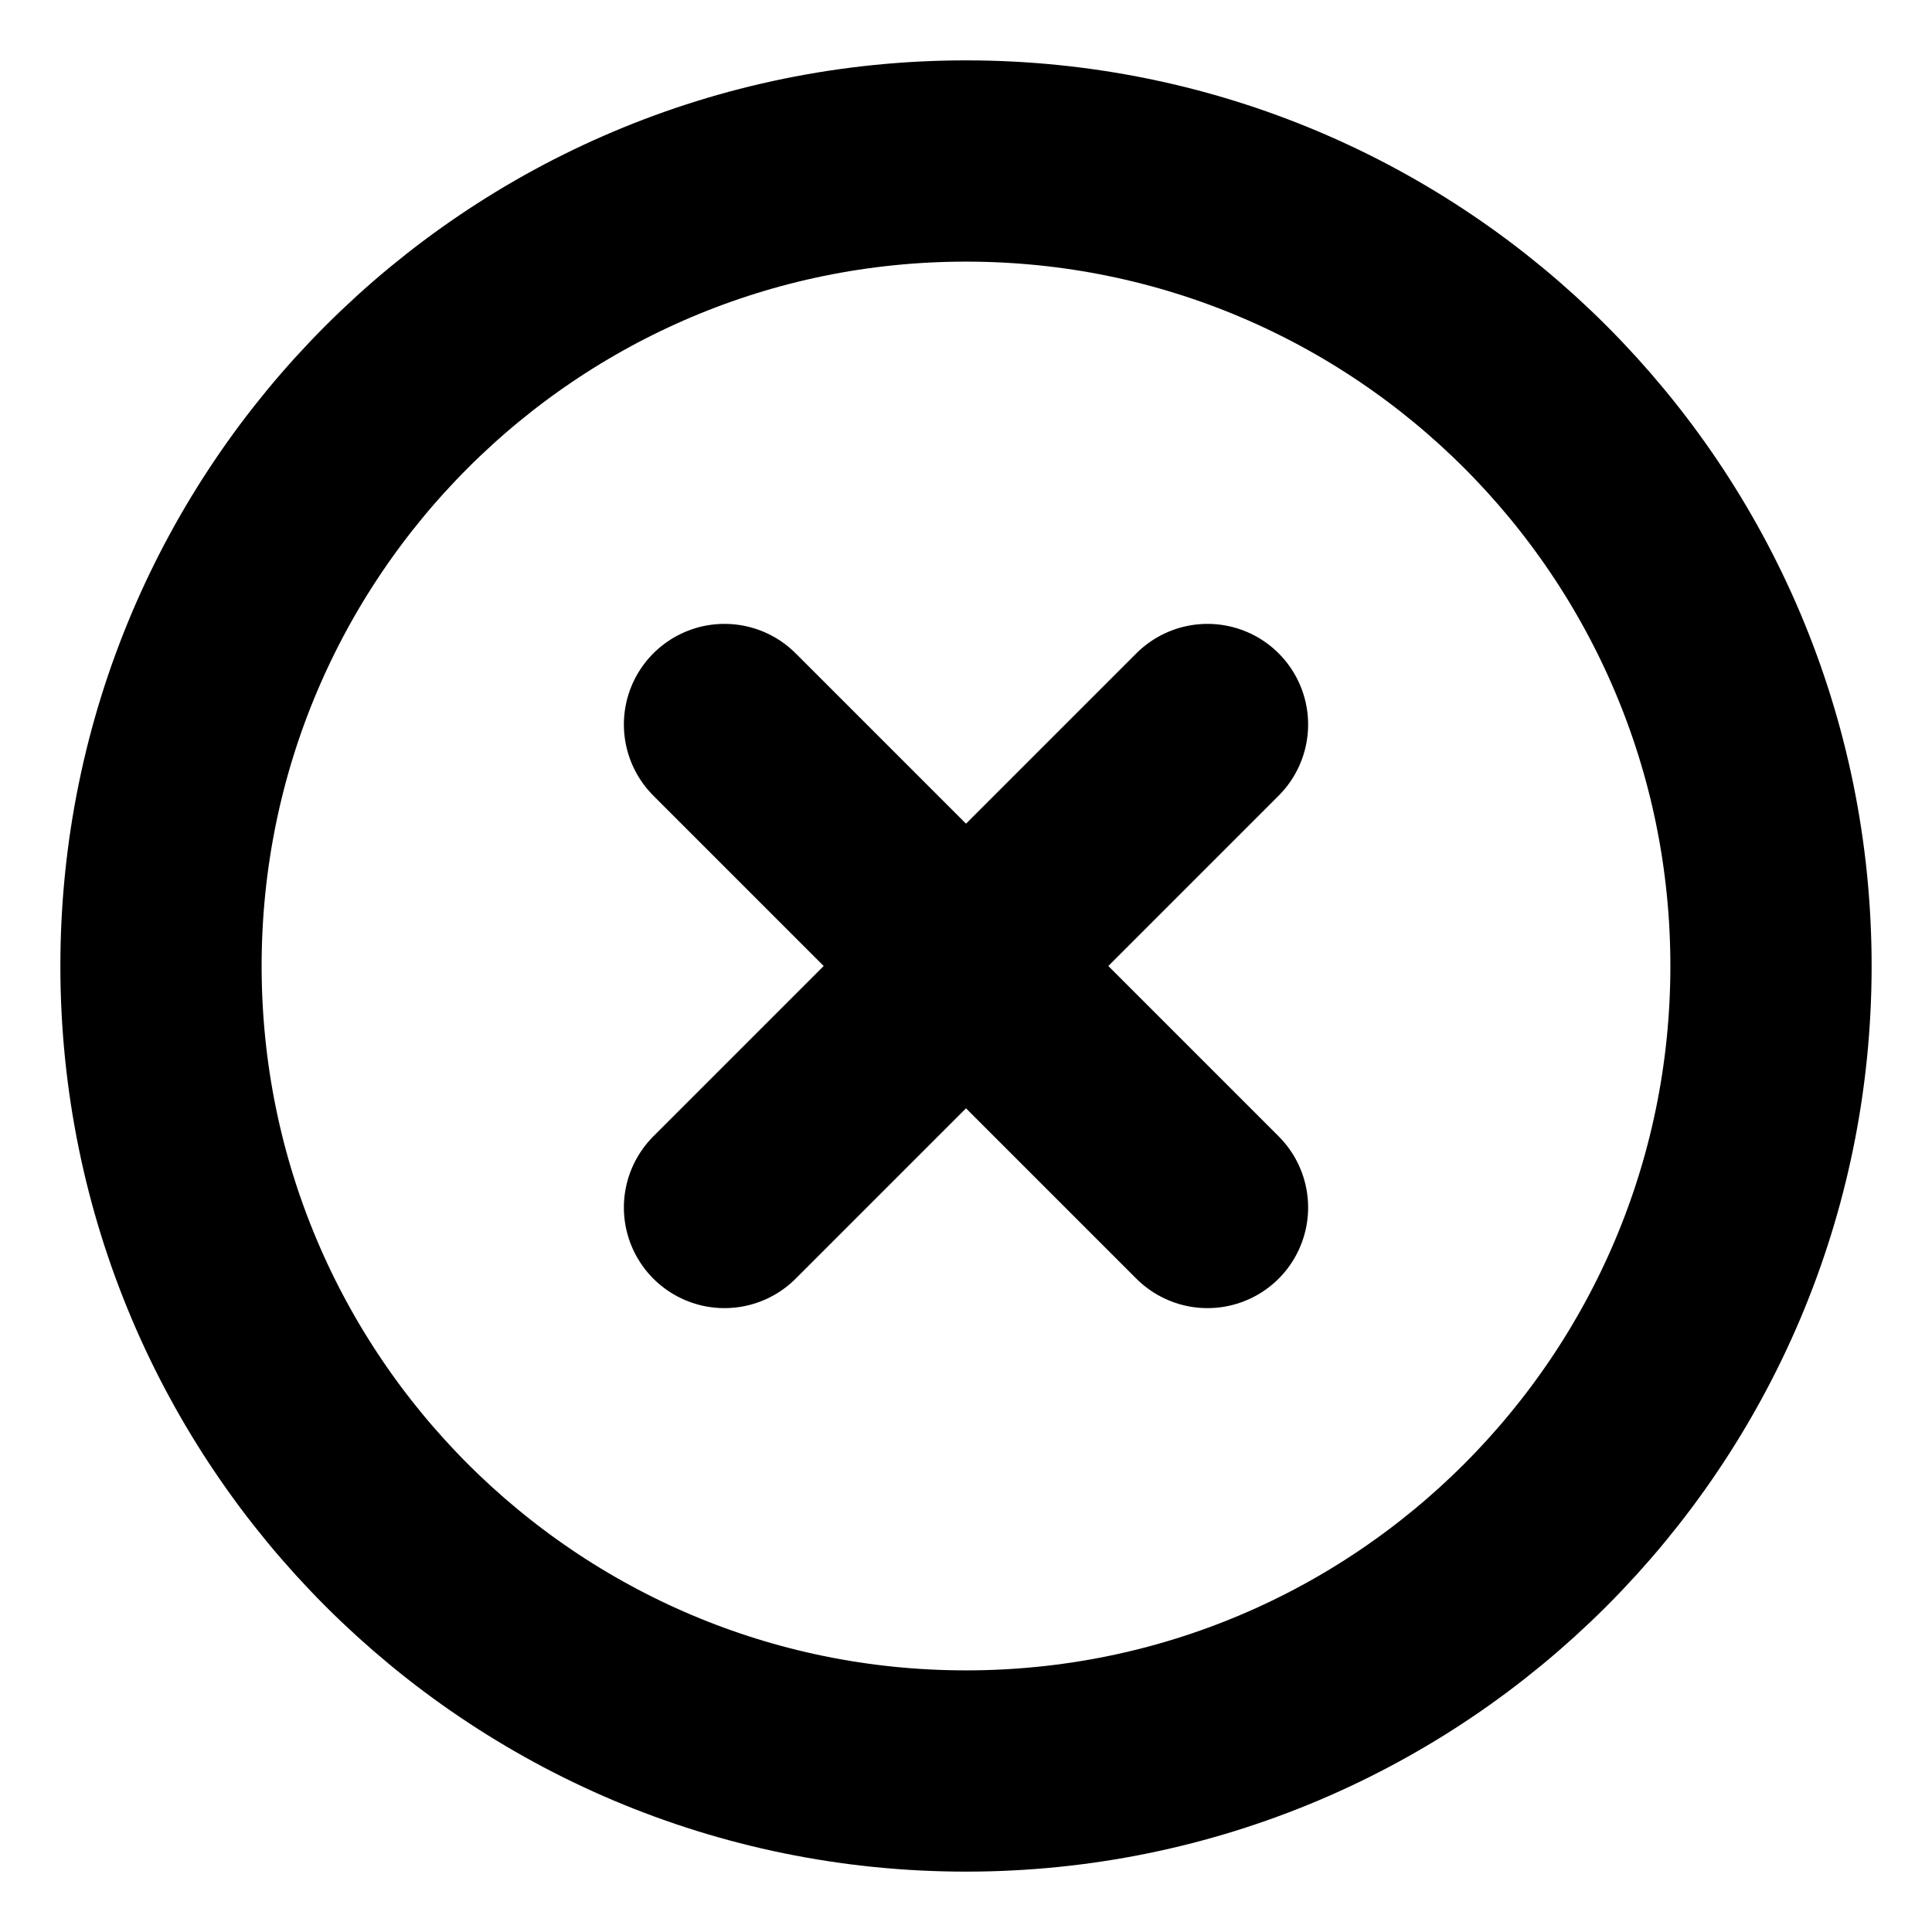
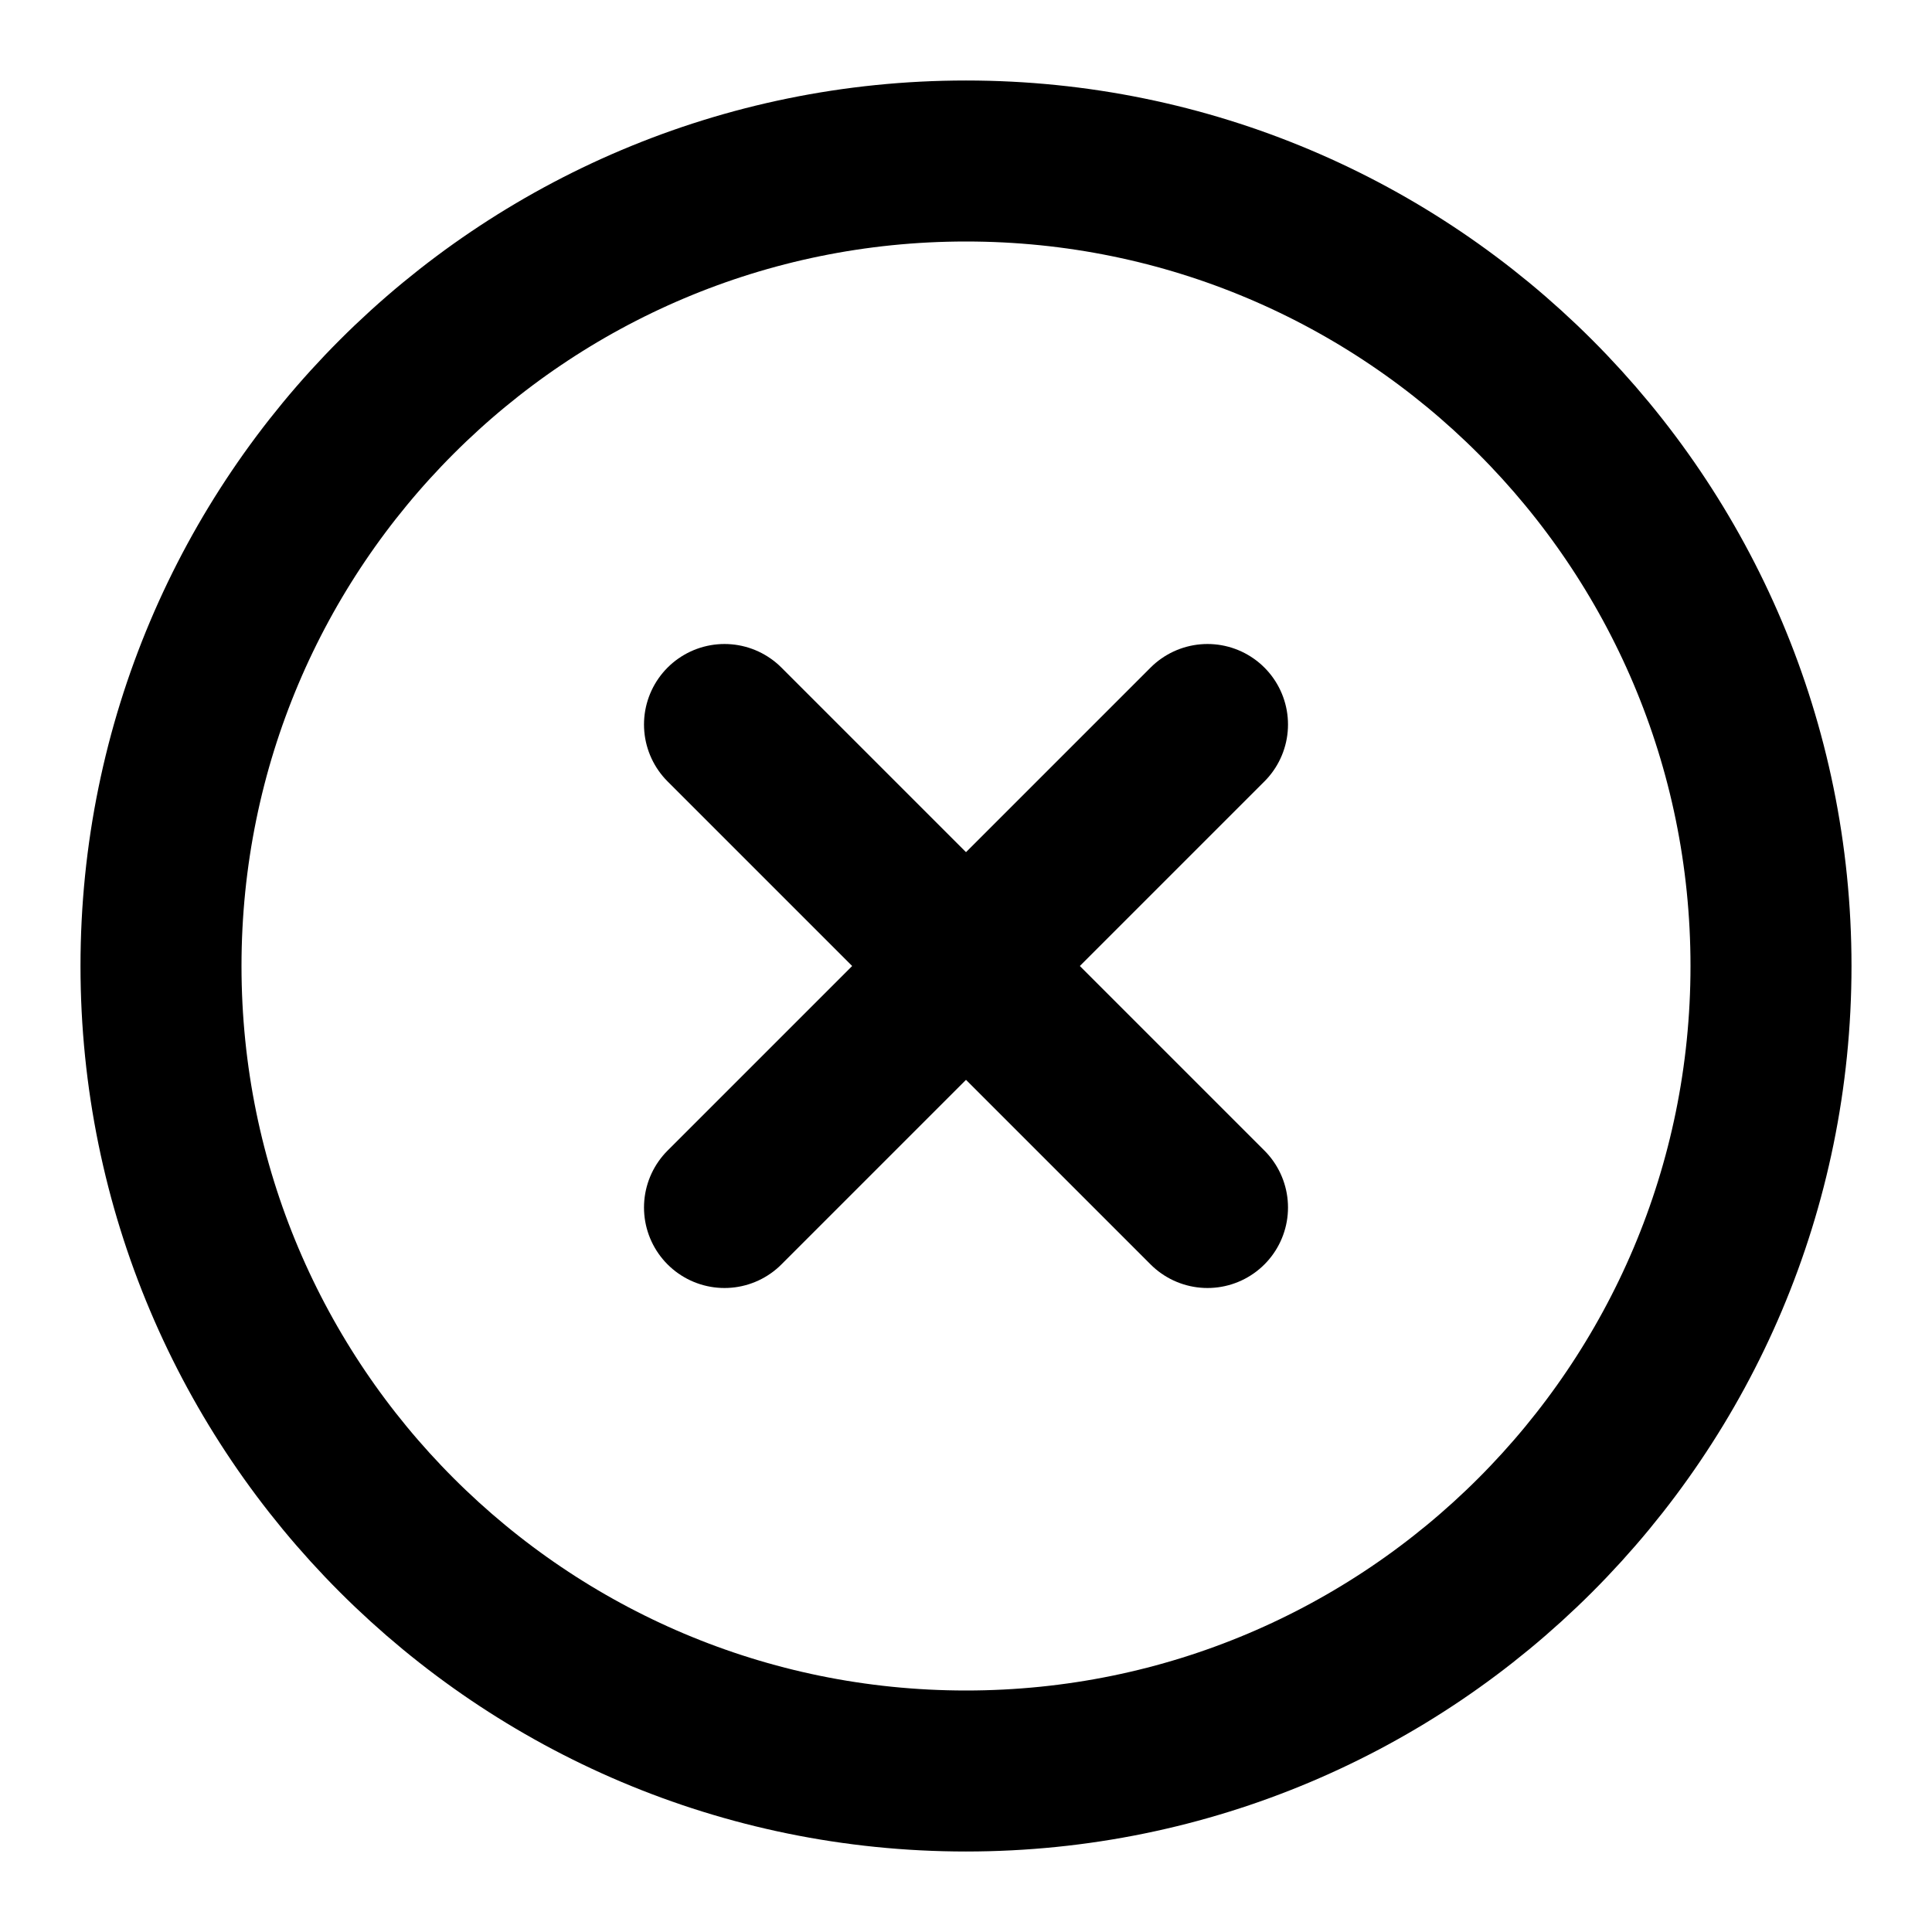
- <svg xmlns="http://www.w3.org/2000/svg" width="20" height="20" viewBox="0 0 24 24" fill="none" stroke="currentColor" stroke-width="2.5" stroke-linecap="round" stroke-linejoin="round" class="feather feather-x-circle">
+ <svg xmlns="http://www.w3.org/2000/svg" width="16" height="16" viewBox="0 0 24 24" fill="none" stroke="currentColor" stroke-width="2" stroke-linecap="round" stroke-linejoin="round" class="feather feather-x-circle">
  <circle cx="12" cy="12" r="10" />
  <line x1="15" y1="9" x2="9" y2="15" />
  <line x1="9" y1="9" x2="15" y2="15" />
</svg>
